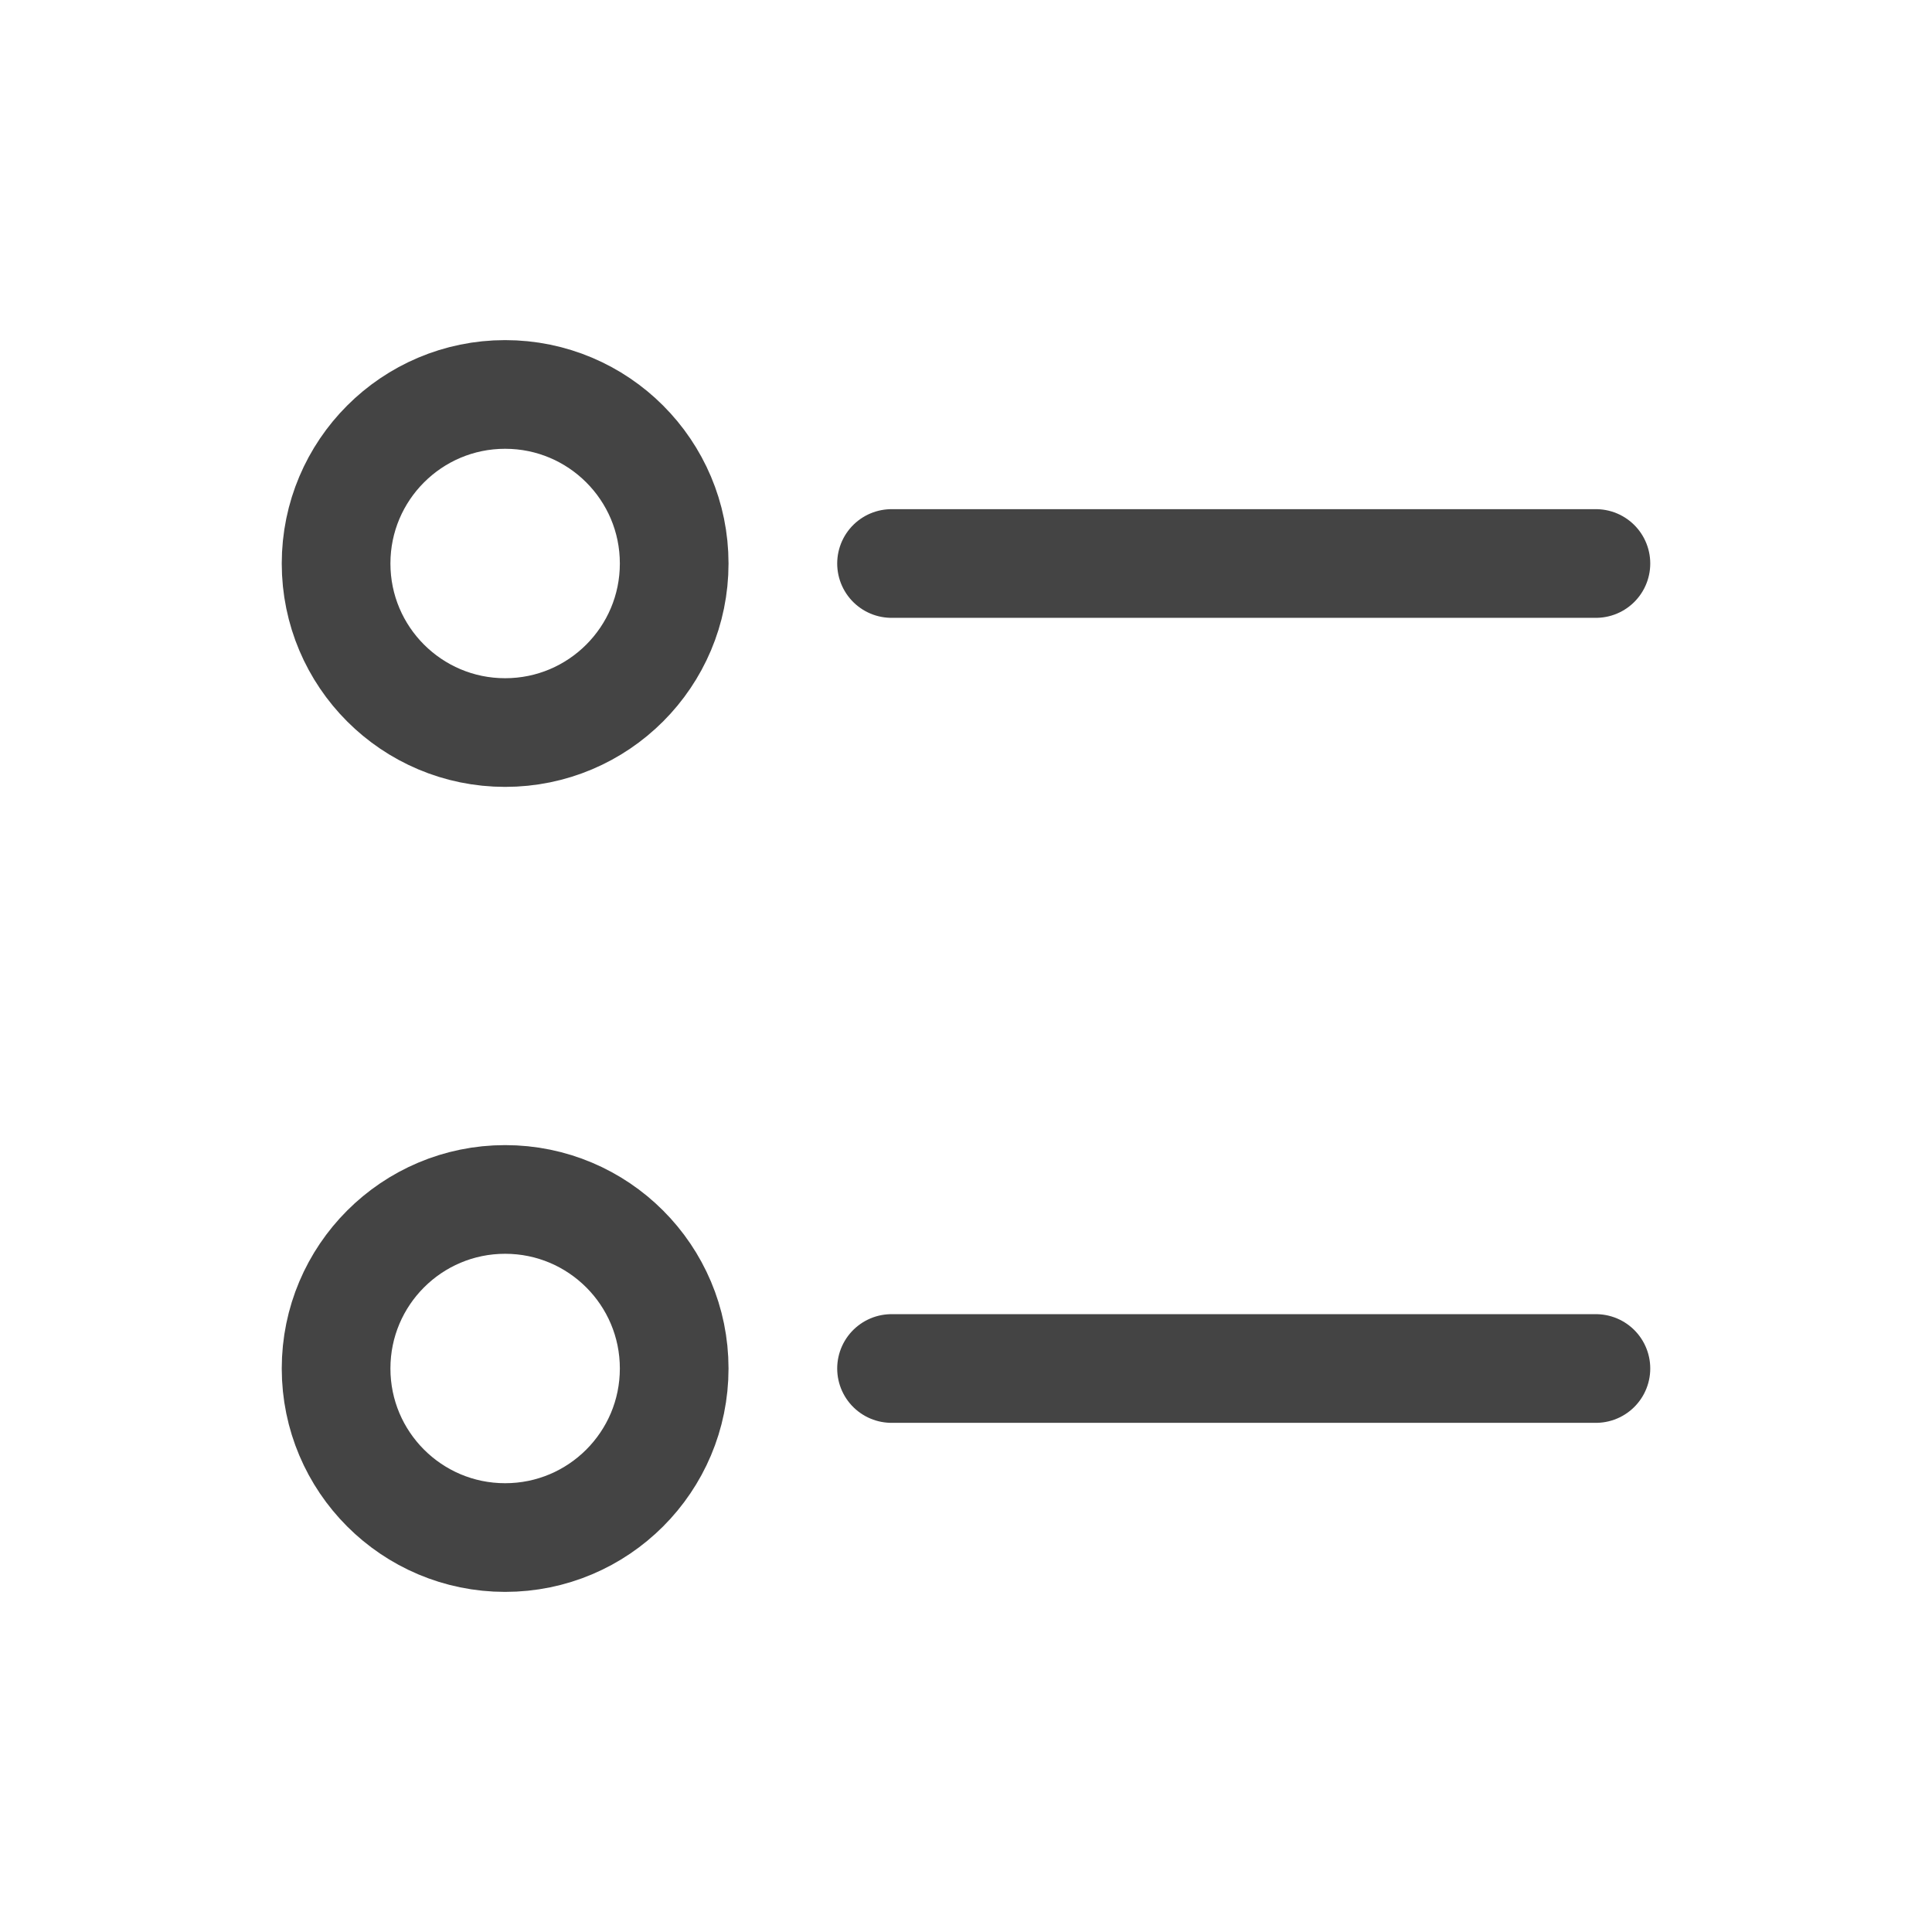
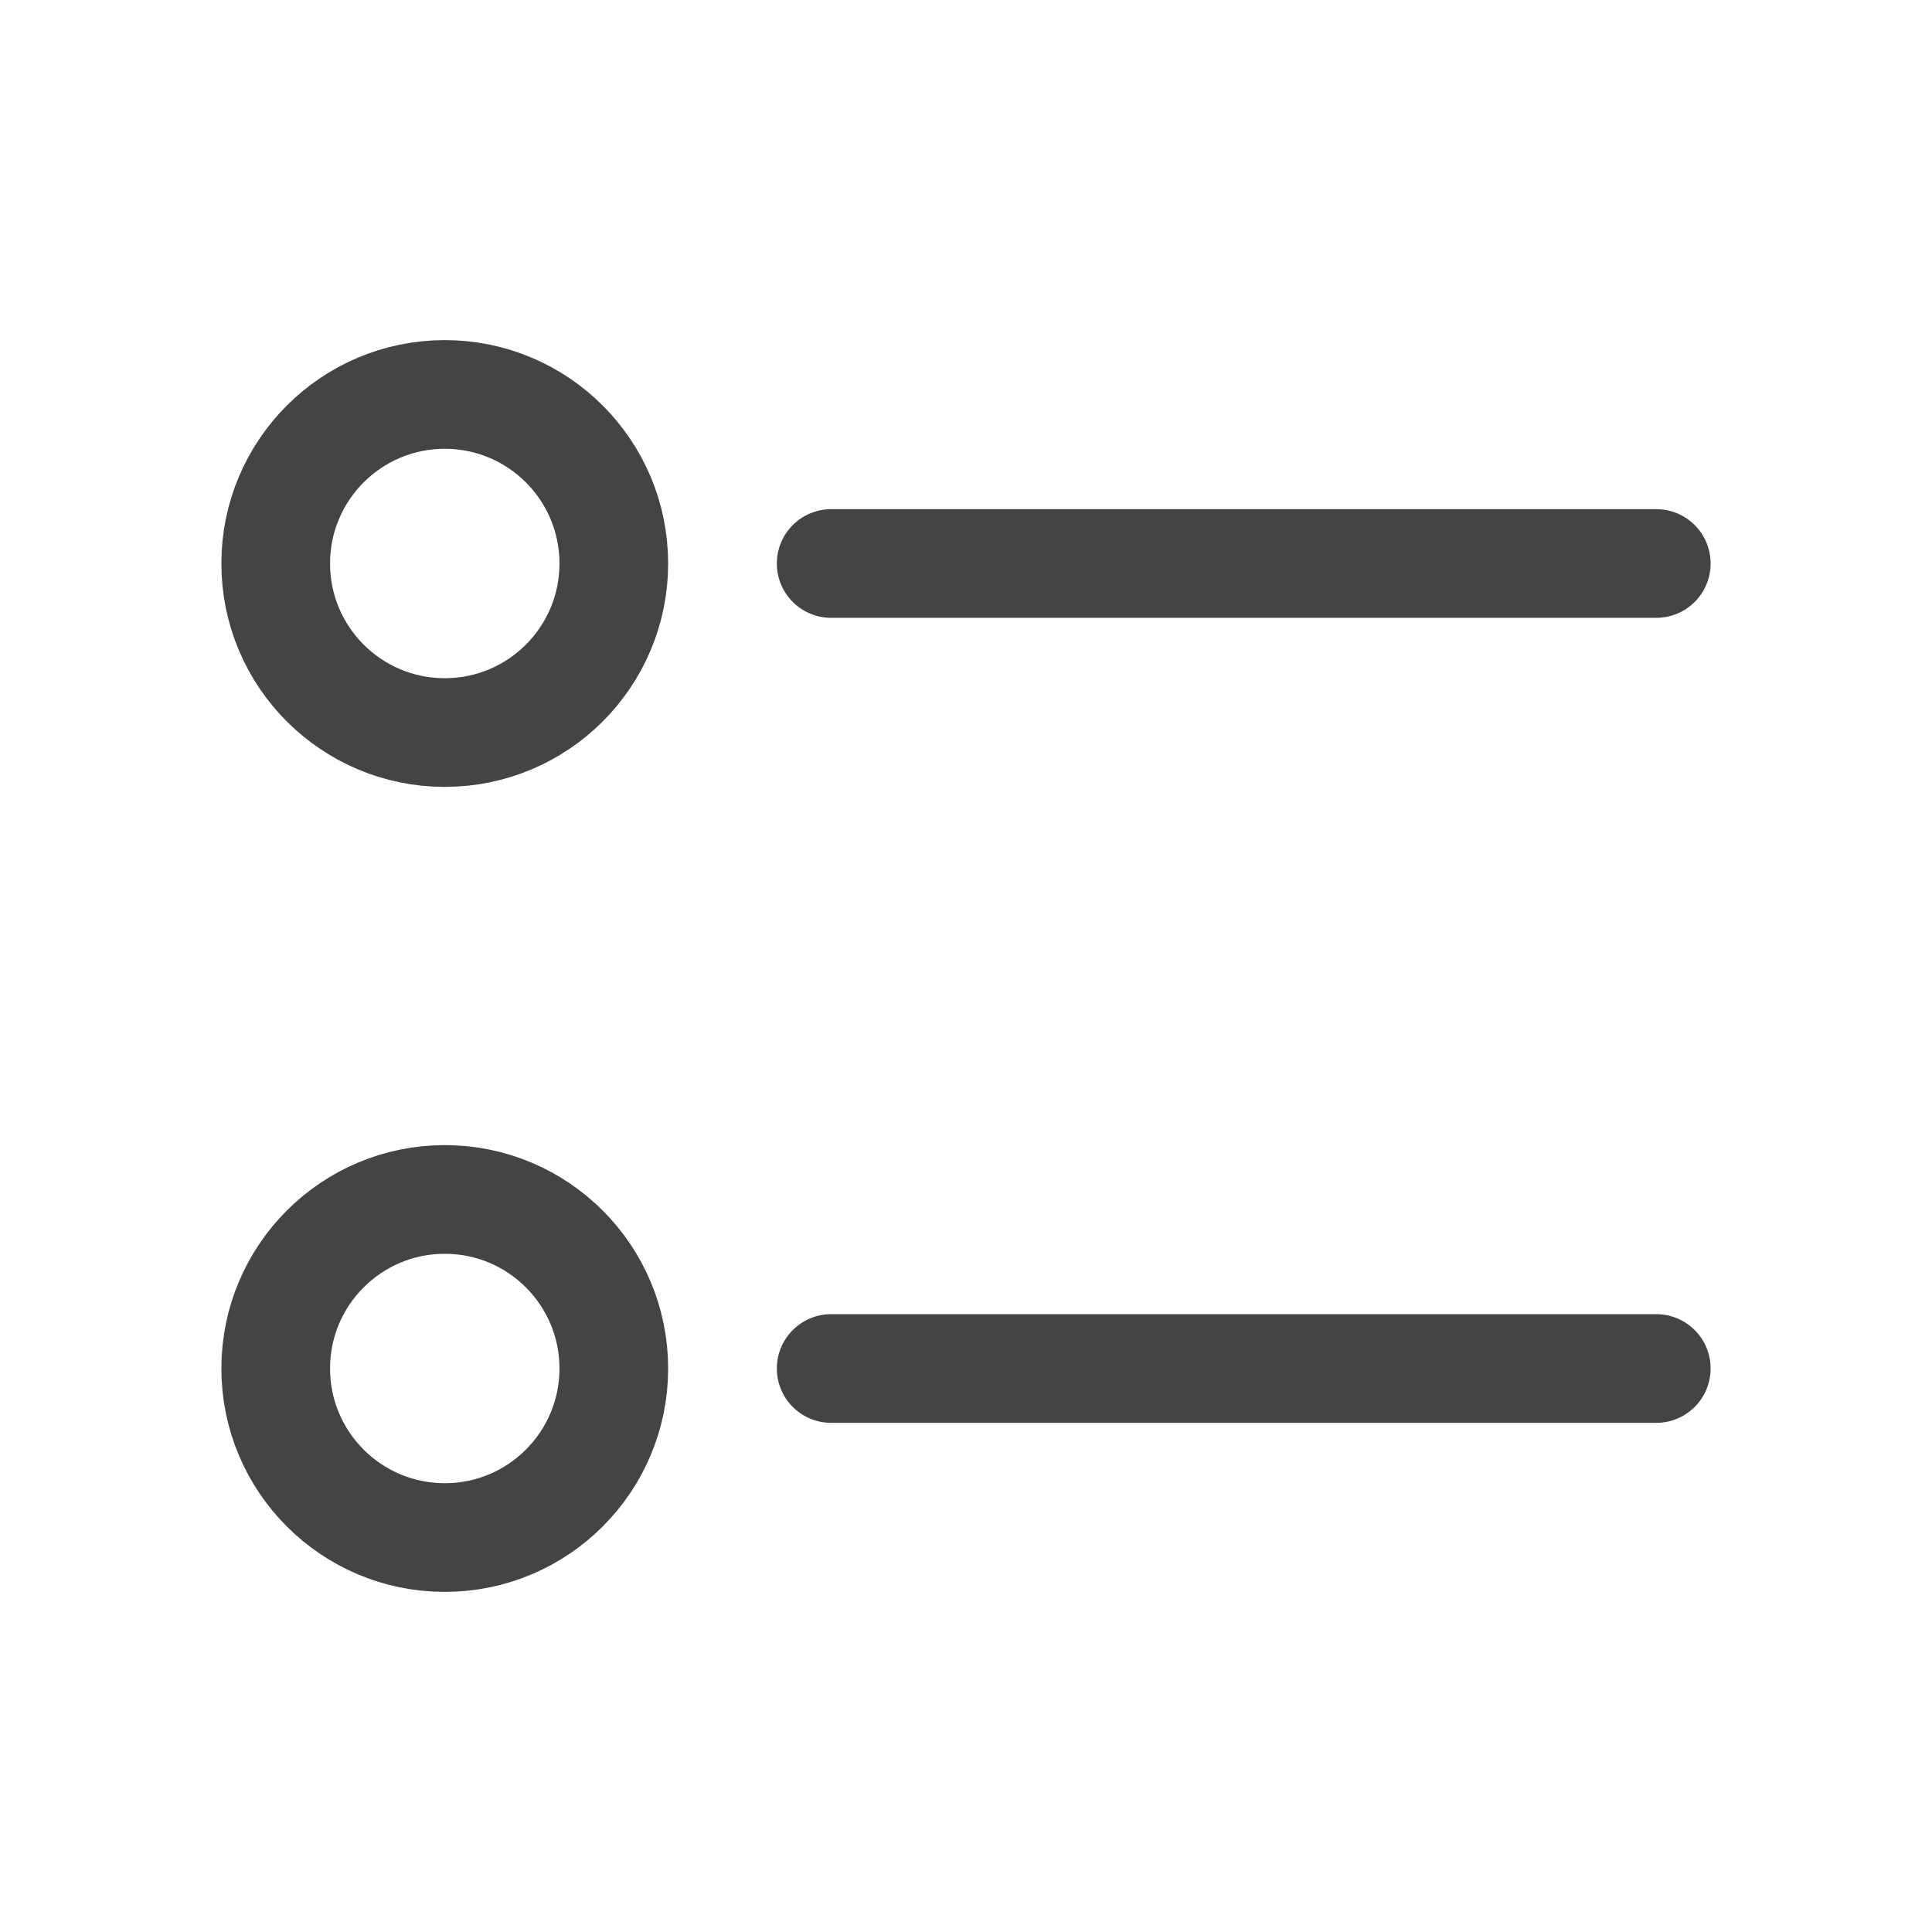
<svg xmlns="http://www.w3.org/2000/svg" width="384" height="384" viewBox="0 0 24 24">
  <g data-role="list-layout" data-marker="circle" data-rows="7 17" fill="none" stroke="#444444" stroke-width="1.35" stroke-linecap="round" stroke-linejoin="round">
-     <circle data-role="marker" cx="6.275" cy="7" r="2.1" />
-     <path data-role="row" d="M11.075 7H19.825" />
-     <circle data-role="marker" cx="6.275" cy="17" r="2.1" />
-     <path data-role="row" d="M11.075 17H19.825" />
+     <circle data-role="marker" cx="5.525" cy="7" r="2.1" />
+     <path data-role="row" d="M10.325 7H20.575" />
+     <circle data-role="marker" cx="5.525" cy="17" r="2.1" />
+     <path data-role="row" d="M10.325 17H20.575" />
  </g>
</svg>
